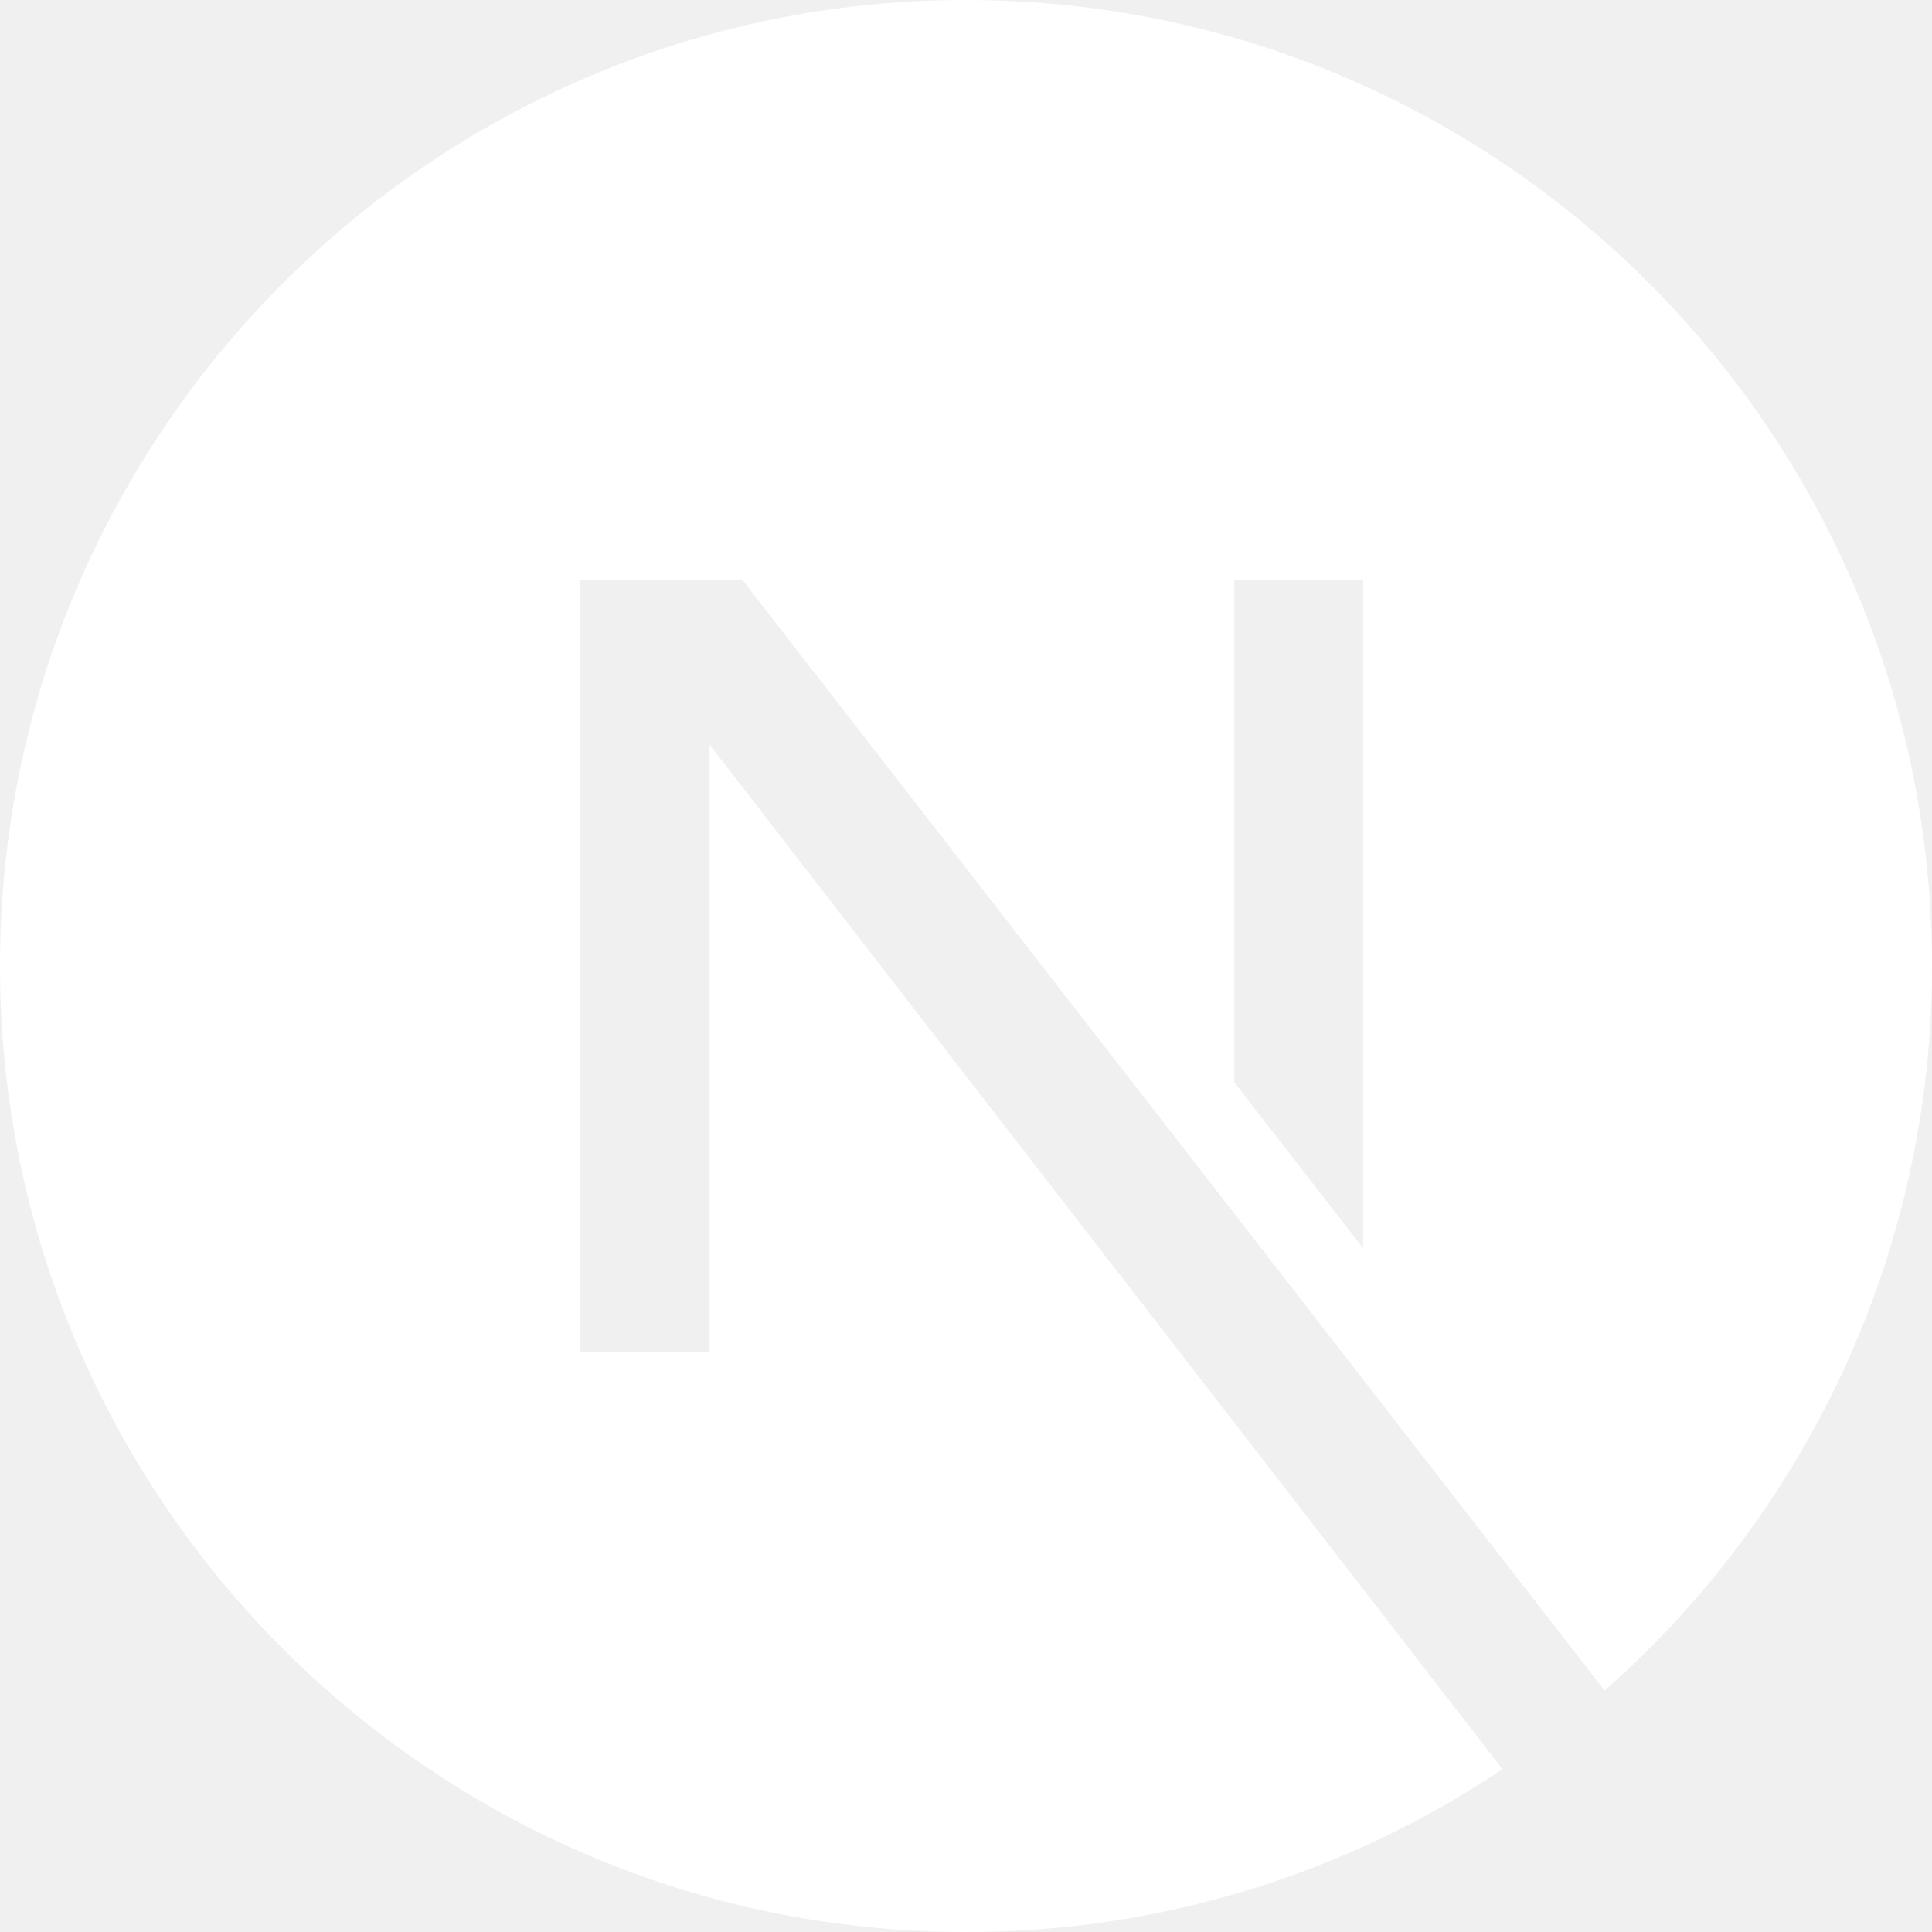
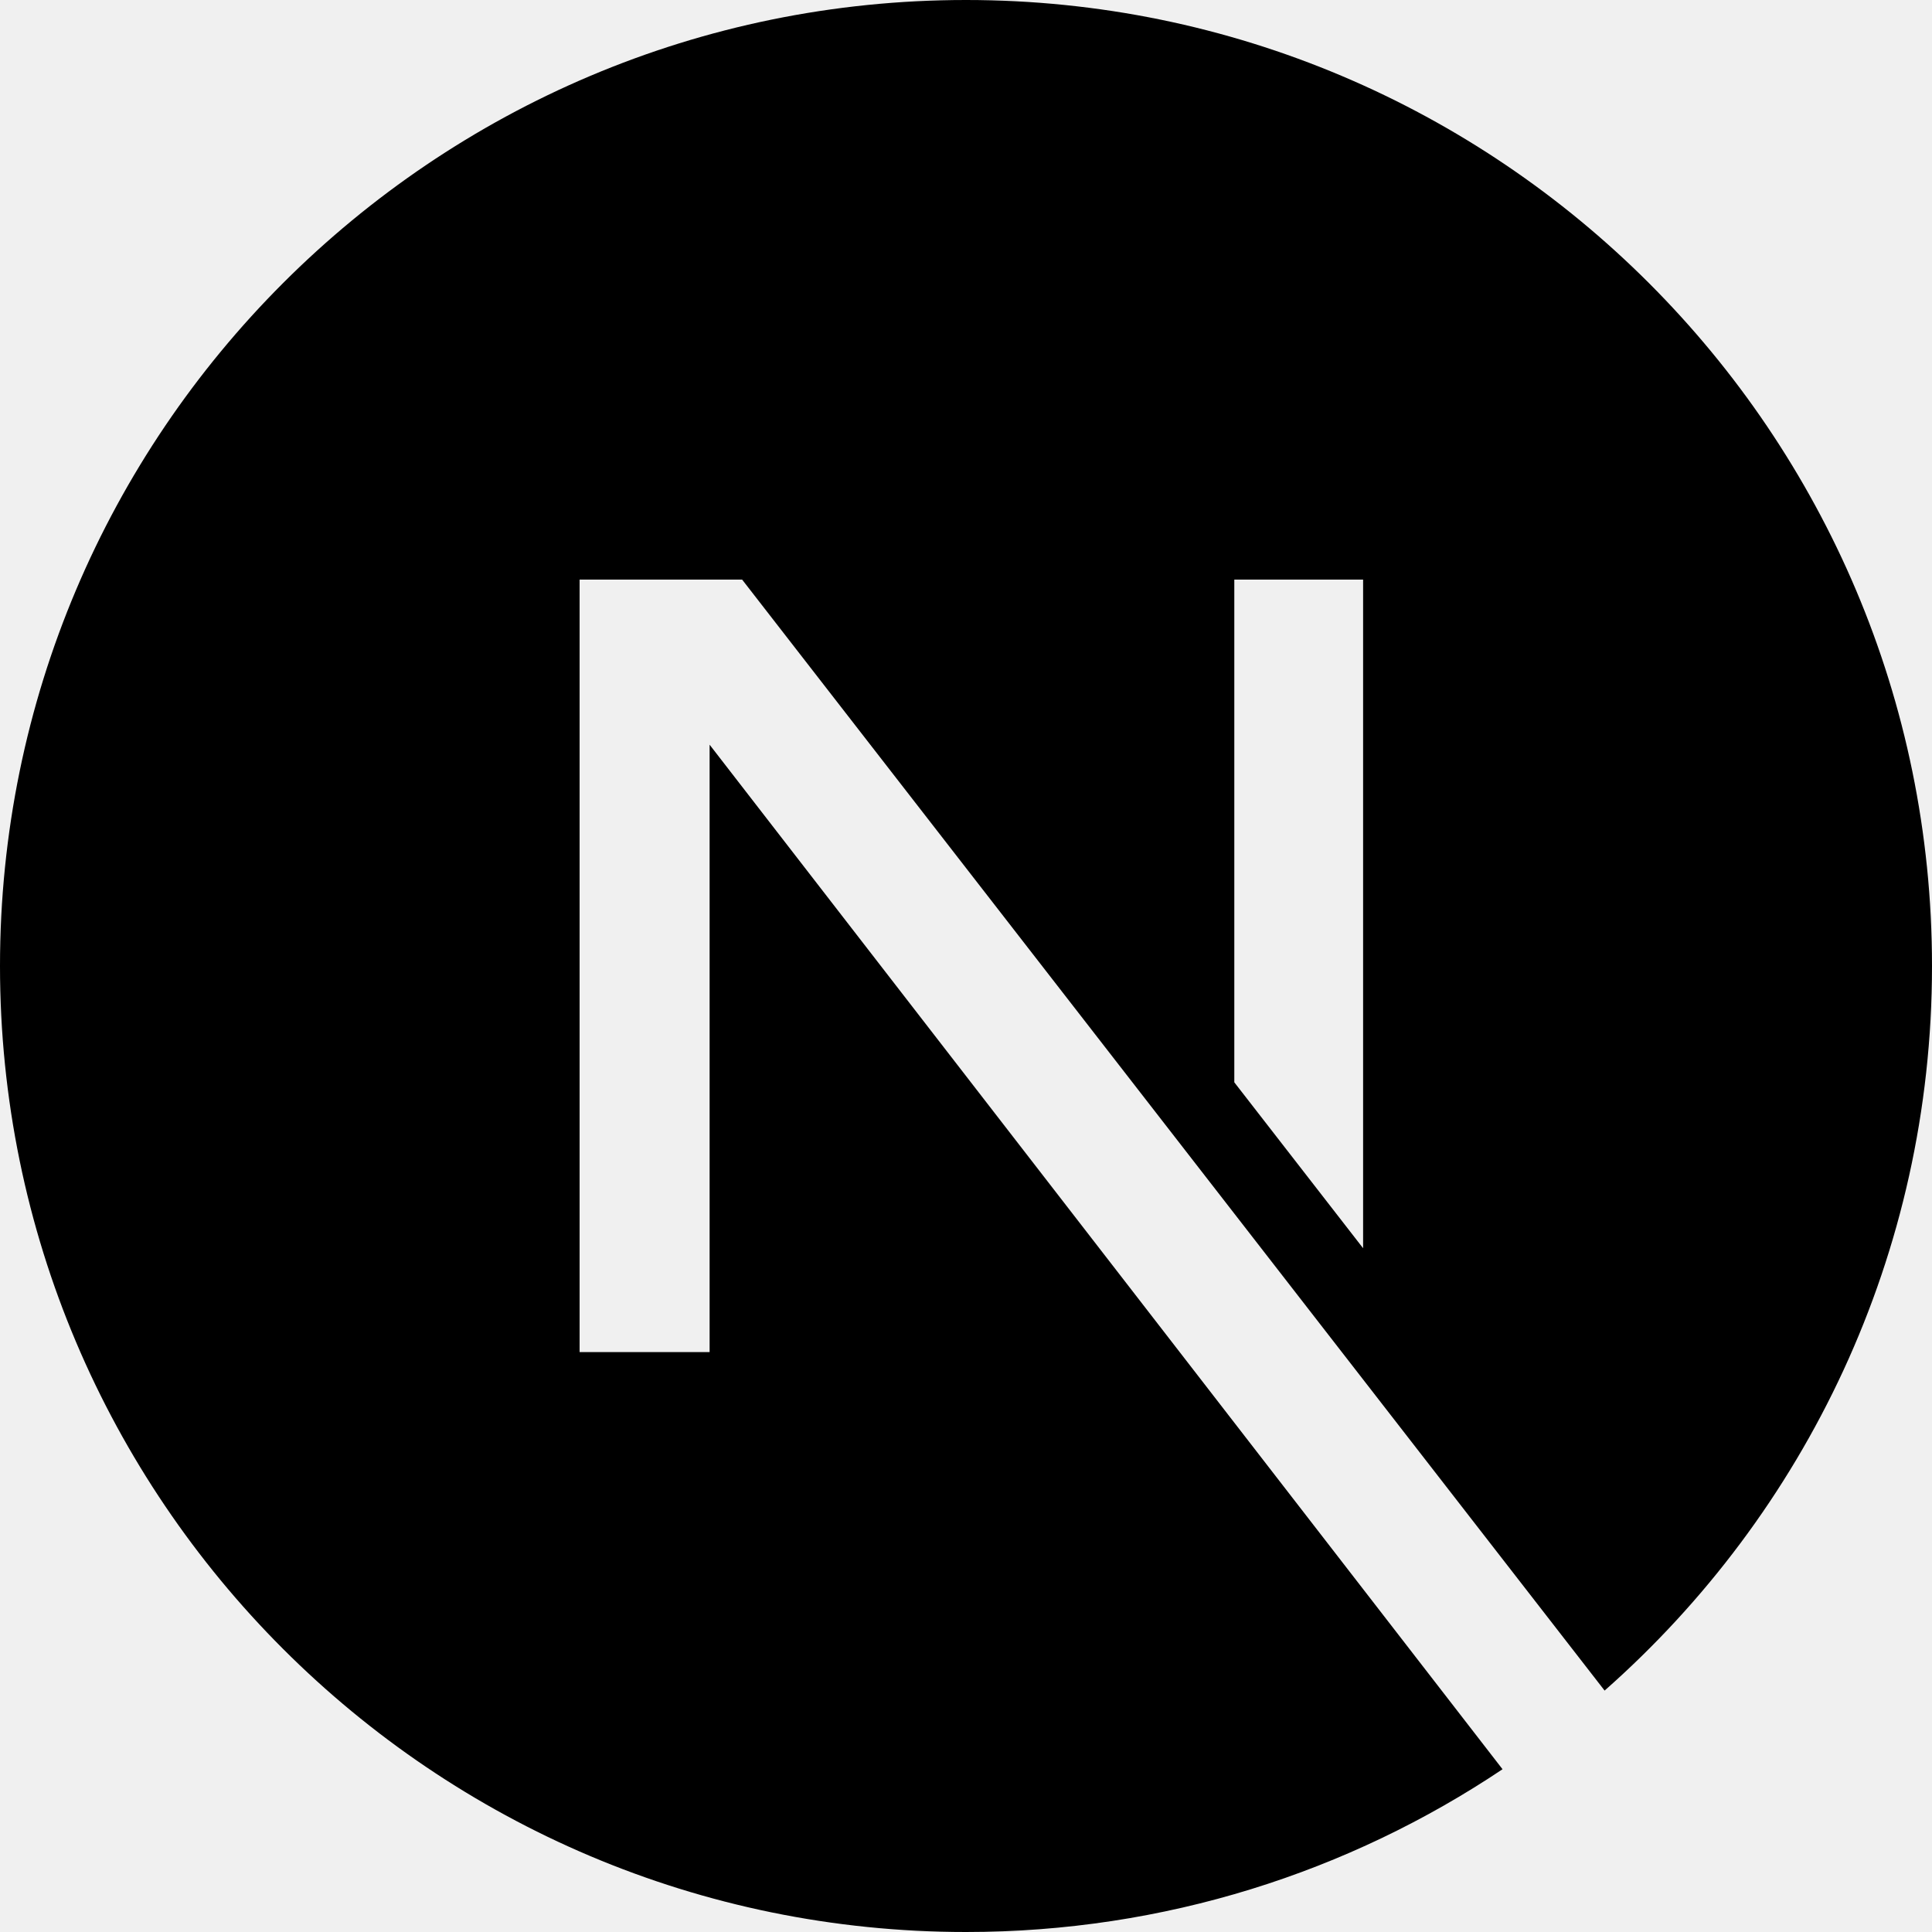
- <svg xmlns="http://www.w3.org/2000/svg" fill="#fff" viewBox="0 0 24 24">
-   <path d="M18.665 21.978A11.94 11.94 0 0 1 12 24C5.377 24 0 18.623 0 12S5.377 0 12 0s12 5.377 12 12c0 3.583-1.574 6.801-4.067 9.001L9.219 7.2H7.2v9.596h1.615V9.251zm-3.332-8.533 1.6 2.061V7.2h-1.6z" />
+ <svg xmlns="http://www.w3.org/2000/svg" role="img" viewBox="0 0 24 24">
+   <path d="M18.665 21.978C16.758 23.255 14.465 24 12 24 5.377 24 0 18.623 0 12S5.377 0 12 0s12 5.377 12 12c0 3.583-1.574 6.801-4.067 9.001L9.219 7.2H7.2v9.596h1.615V9.251l9.85 12.727Zm-3.332-8.533 1.6 2.061V7.2h-1.6v6.245Z" />
</svg>
